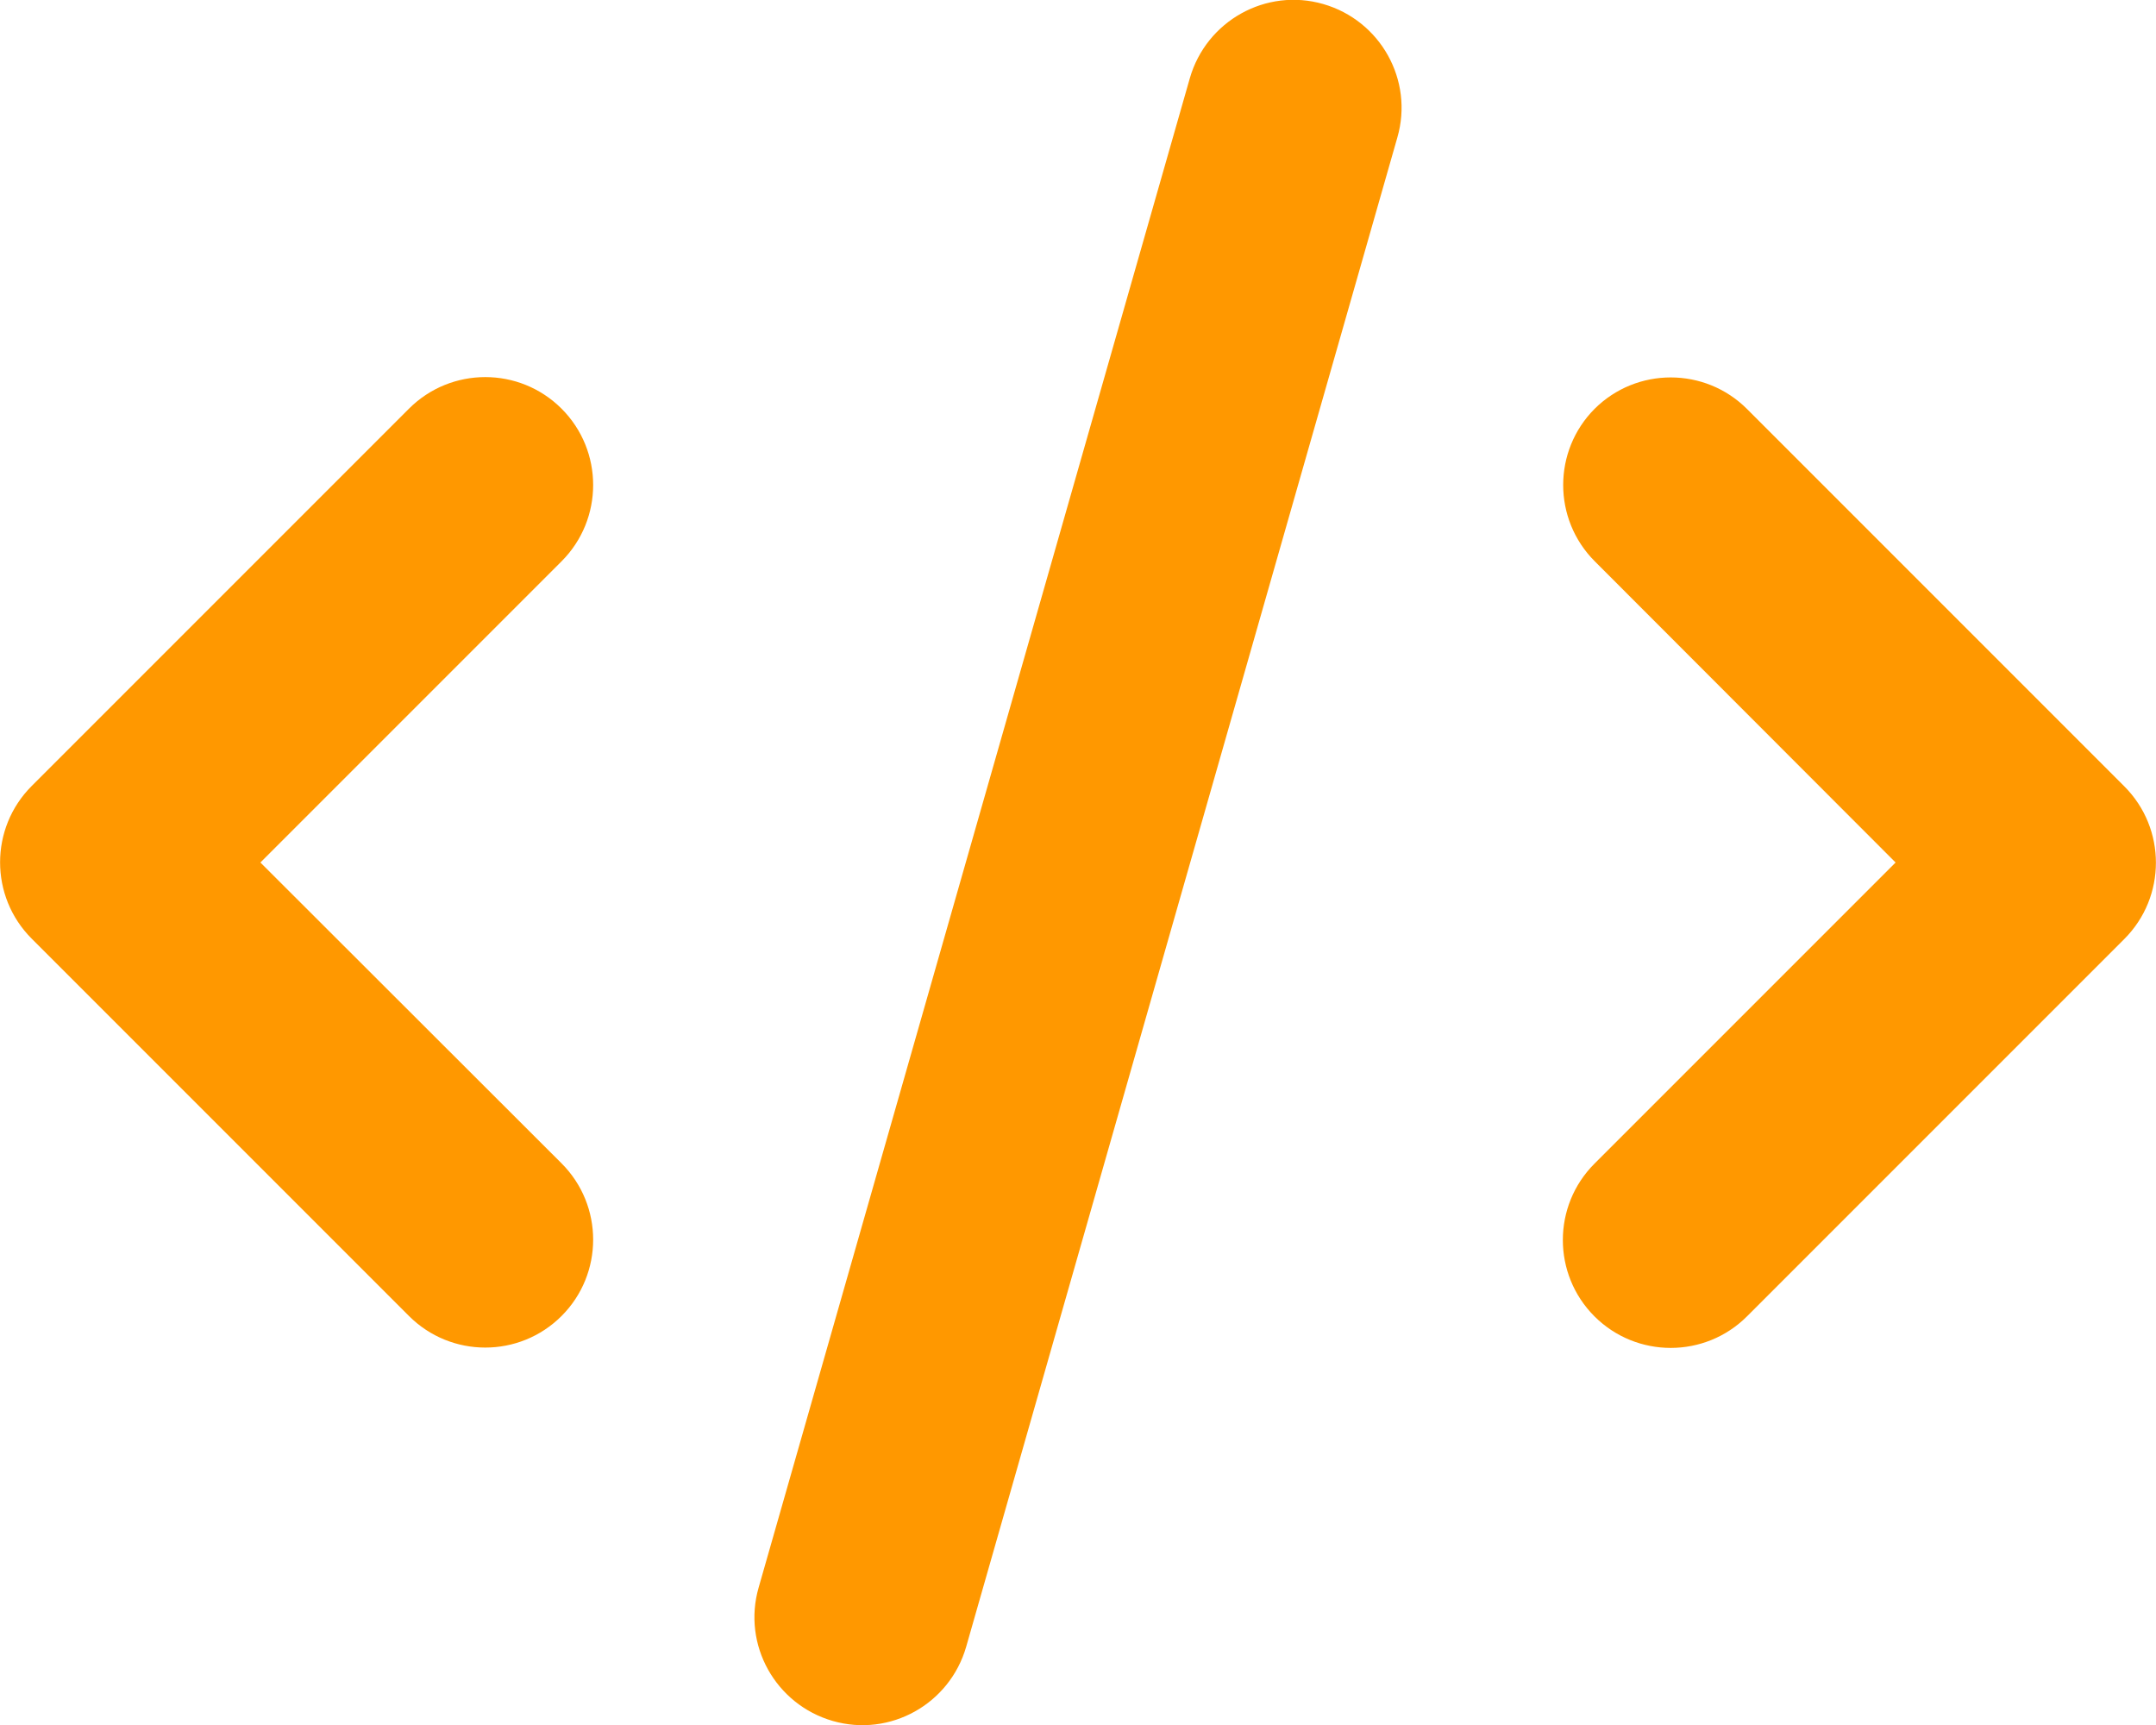
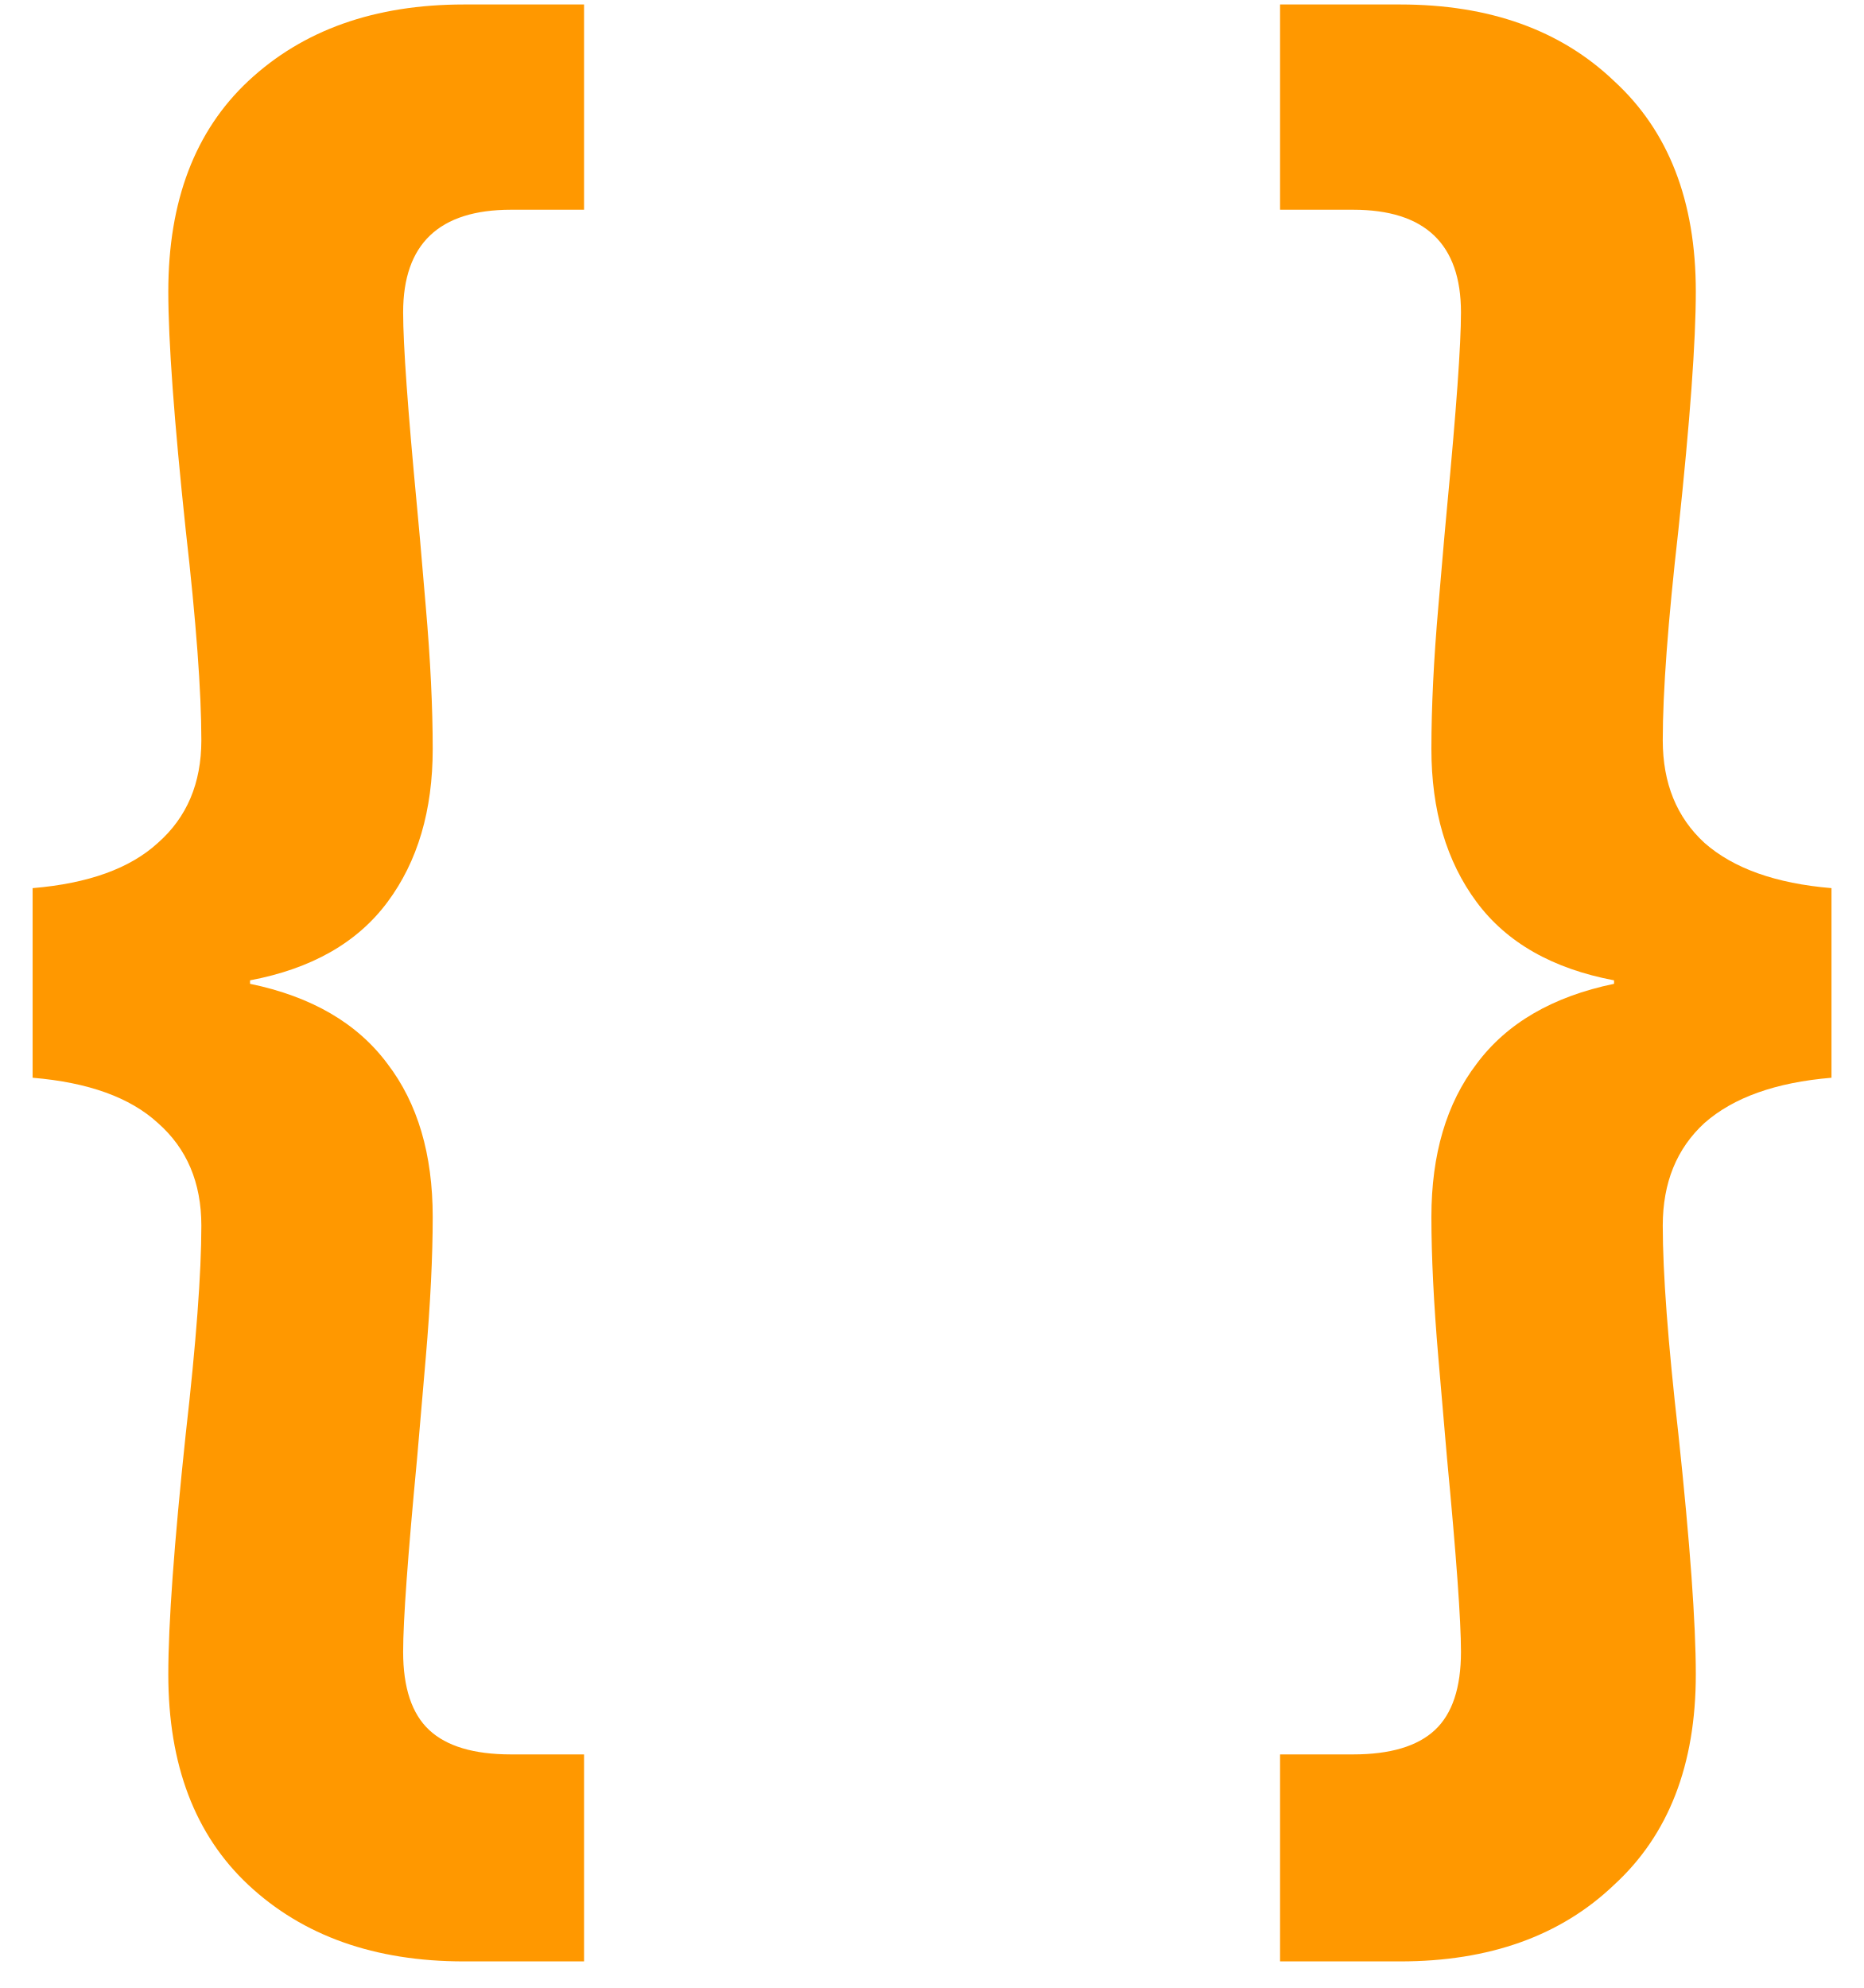
- <svg xmlns="http://www.w3.org/2000/svg" viewBox="0 0 640 512">
-   <path d="M392.8 1.2c-17-4.9-34.7 5-39.6 22l-128 448c-4.9 17 5 34.7 22 39.6s34.7-5 39.6-22l128-448c4.9-17-5-34.7-22-39.6zm80.6 120.1c-12.5 12.5-12.5 32.8 0 45.3L562.7 256l-89.4 89.4c-12.5 12.5-12.5 32.8 0 45.3s32.8 12.5 45.3 0l112-112c12.5-12.5 12.5-32.8 0-45.3l-112-112c-12.5-12.5-32.8-12.5-45.3 0zm-306.7 0c-12.5-12.5-32.8-12.5-45.3 0l-112 112c-12.5 12.5-12.5 32.8 0 45.3l112 112c12.5 12.5 32.8 12.5 45.3 0s12.5-32.8 0-45.3L77.3 256l89.4-89.4c12.5-12.5 12.5-32.8 0-45.3z" fill="#ff9800" />
+ <svg xmlns="http://www.w3.org/2000/svg" width="30" height="32" viewBox="0 0 30 32" fill="none">
+   <path d="M0.525 14.296C1.421 14.221 2.093 13.979 2.541 13.568C3.008 13.157 3.241 12.607 3.241 11.916C3.241 11.132 3.157 10.003 2.989 8.528C2.803 6.773 2.709 5.495 2.709 4.692C2.709 3.236 3.139 2.107 3.997 1.304C4.875 0.483 6.032 0.072 7.469 0.072H9.401V3.376H8.225C7.068 3.376 6.489 3.927 6.489 5.028C6.489 5.551 6.564 6.596 6.713 8.164C6.732 8.351 6.779 8.883 6.853 9.76C6.928 10.619 6.965 11.384 6.965 12.056C6.965 13.045 6.723 13.867 6.237 14.52C5.752 15.173 5.015 15.593 4.025 15.78V15.836C5.015 16.041 5.752 16.471 6.237 17.124C6.723 17.759 6.965 18.58 6.965 19.588C6.965 20.223 6.928 20.979 6.853 21.856C6.779 22.715 6.732 23.256 6.713 23.48C6.564 25.048 6.489 26.084 6.489 26.588C6.489 27.167 6.629 27.587 6.909 27.848C7.189 28.109 7.628 28.24 8.225 28.24H9.401V31.572H7.469C6.032 31.572 4.875 31.161 3.997 30.34C3.139 29.537 2.709 28.408 2.709 26.952C2.709 26.131 2.803 24.843 2.989 23.088C3.157 21.613 3.241 20.493 3.241 19.728C3.241 19.037 3.008 18.487 2.541 18.076C2.093 17.665 1.421 17.423 0.525 17.348V14.296ZM29.48 17.348C28.584 17.423 27.903 17.665 27.436 18.076C26.988 18.487 26.764 19.037 26.764 19.728C26.764 20.493 26.848 21.613 27.016 23.088C27.203 24.843 27.296 26.131 27.296 26.952C27.296 28.408 26.857 29.537 25.98 30.34C25.121 31.161 23.973 31.572 22.536 31.572H20.604V28.24H21.78C22.377 28.24 22.816 28.109 23.096 27.848C23.376 27.587 23.516 27.167 23.516 26.588C23.516 26.084 23.441 25.048 23.292 23.48C23.273 23.256 23.227 22.715 23.152 21.856C23.077 20.979 23.04 20.223 23.04 19.588C23.04 18.58 23.283 17.759 23.768 17.124C24.253 16.471 24.991 16.041 25.98 15.836V15.78C24.991 15.593 24.253 15.173 23.768 14.52C23.283 13.867 23.04 13.045 23.04 12.056C23.04 11.384 23.077 10.619 23.152 9.76C23.227 8.883 23.273 8.351 23.292 8.164C23.441 6.596 23.516 5.551 23.516 5.028C23.516 3.927 22.937 3.376 21.78 3.376H20.604V0.072H22.536C23.973 0.072 25.121 0.483 25.98 1.304C26.857 2.107 27.296 3.236 27.296 4.692C27.296 5.495 27.203 6.773 27.016 8.528C26.848 10.003 26.764 11.132 26.764 11.916C26.764 12.607 26.988 13.157 27.436 13.568C27.903 13.979 28.584 14.221 29.48 14.296V17.348Z" fill="#FF9800" />
</svg>
